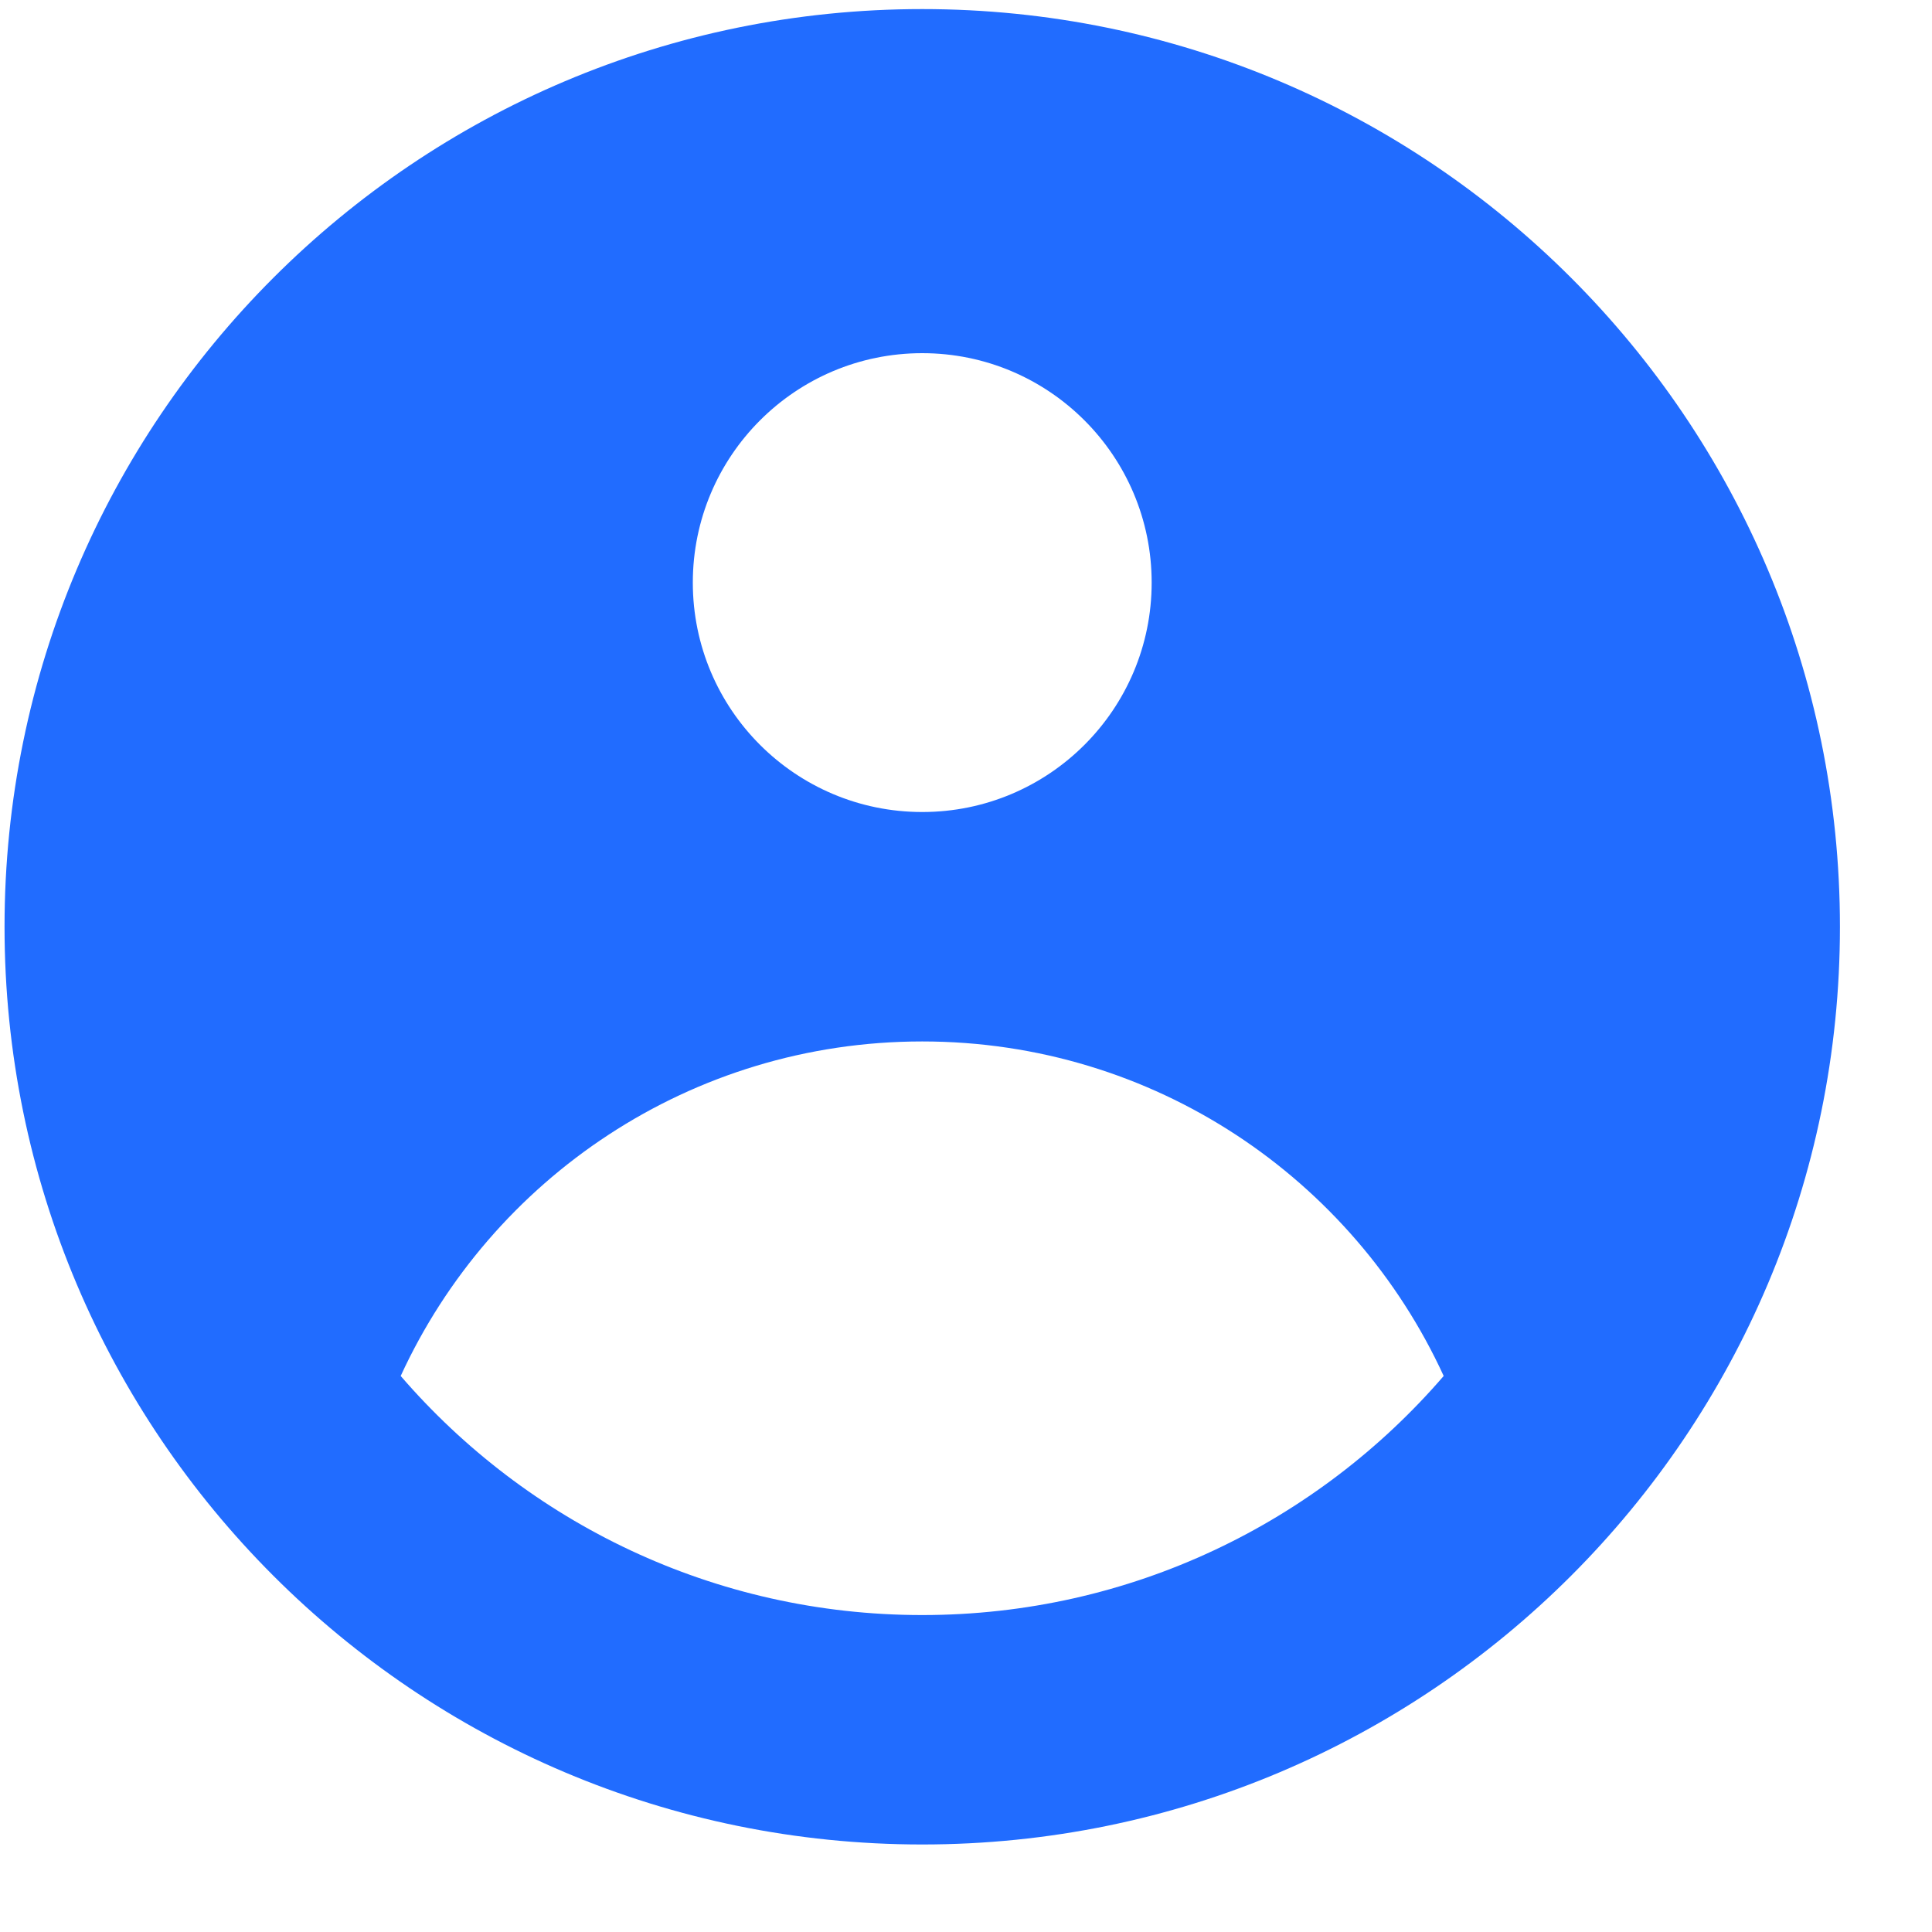
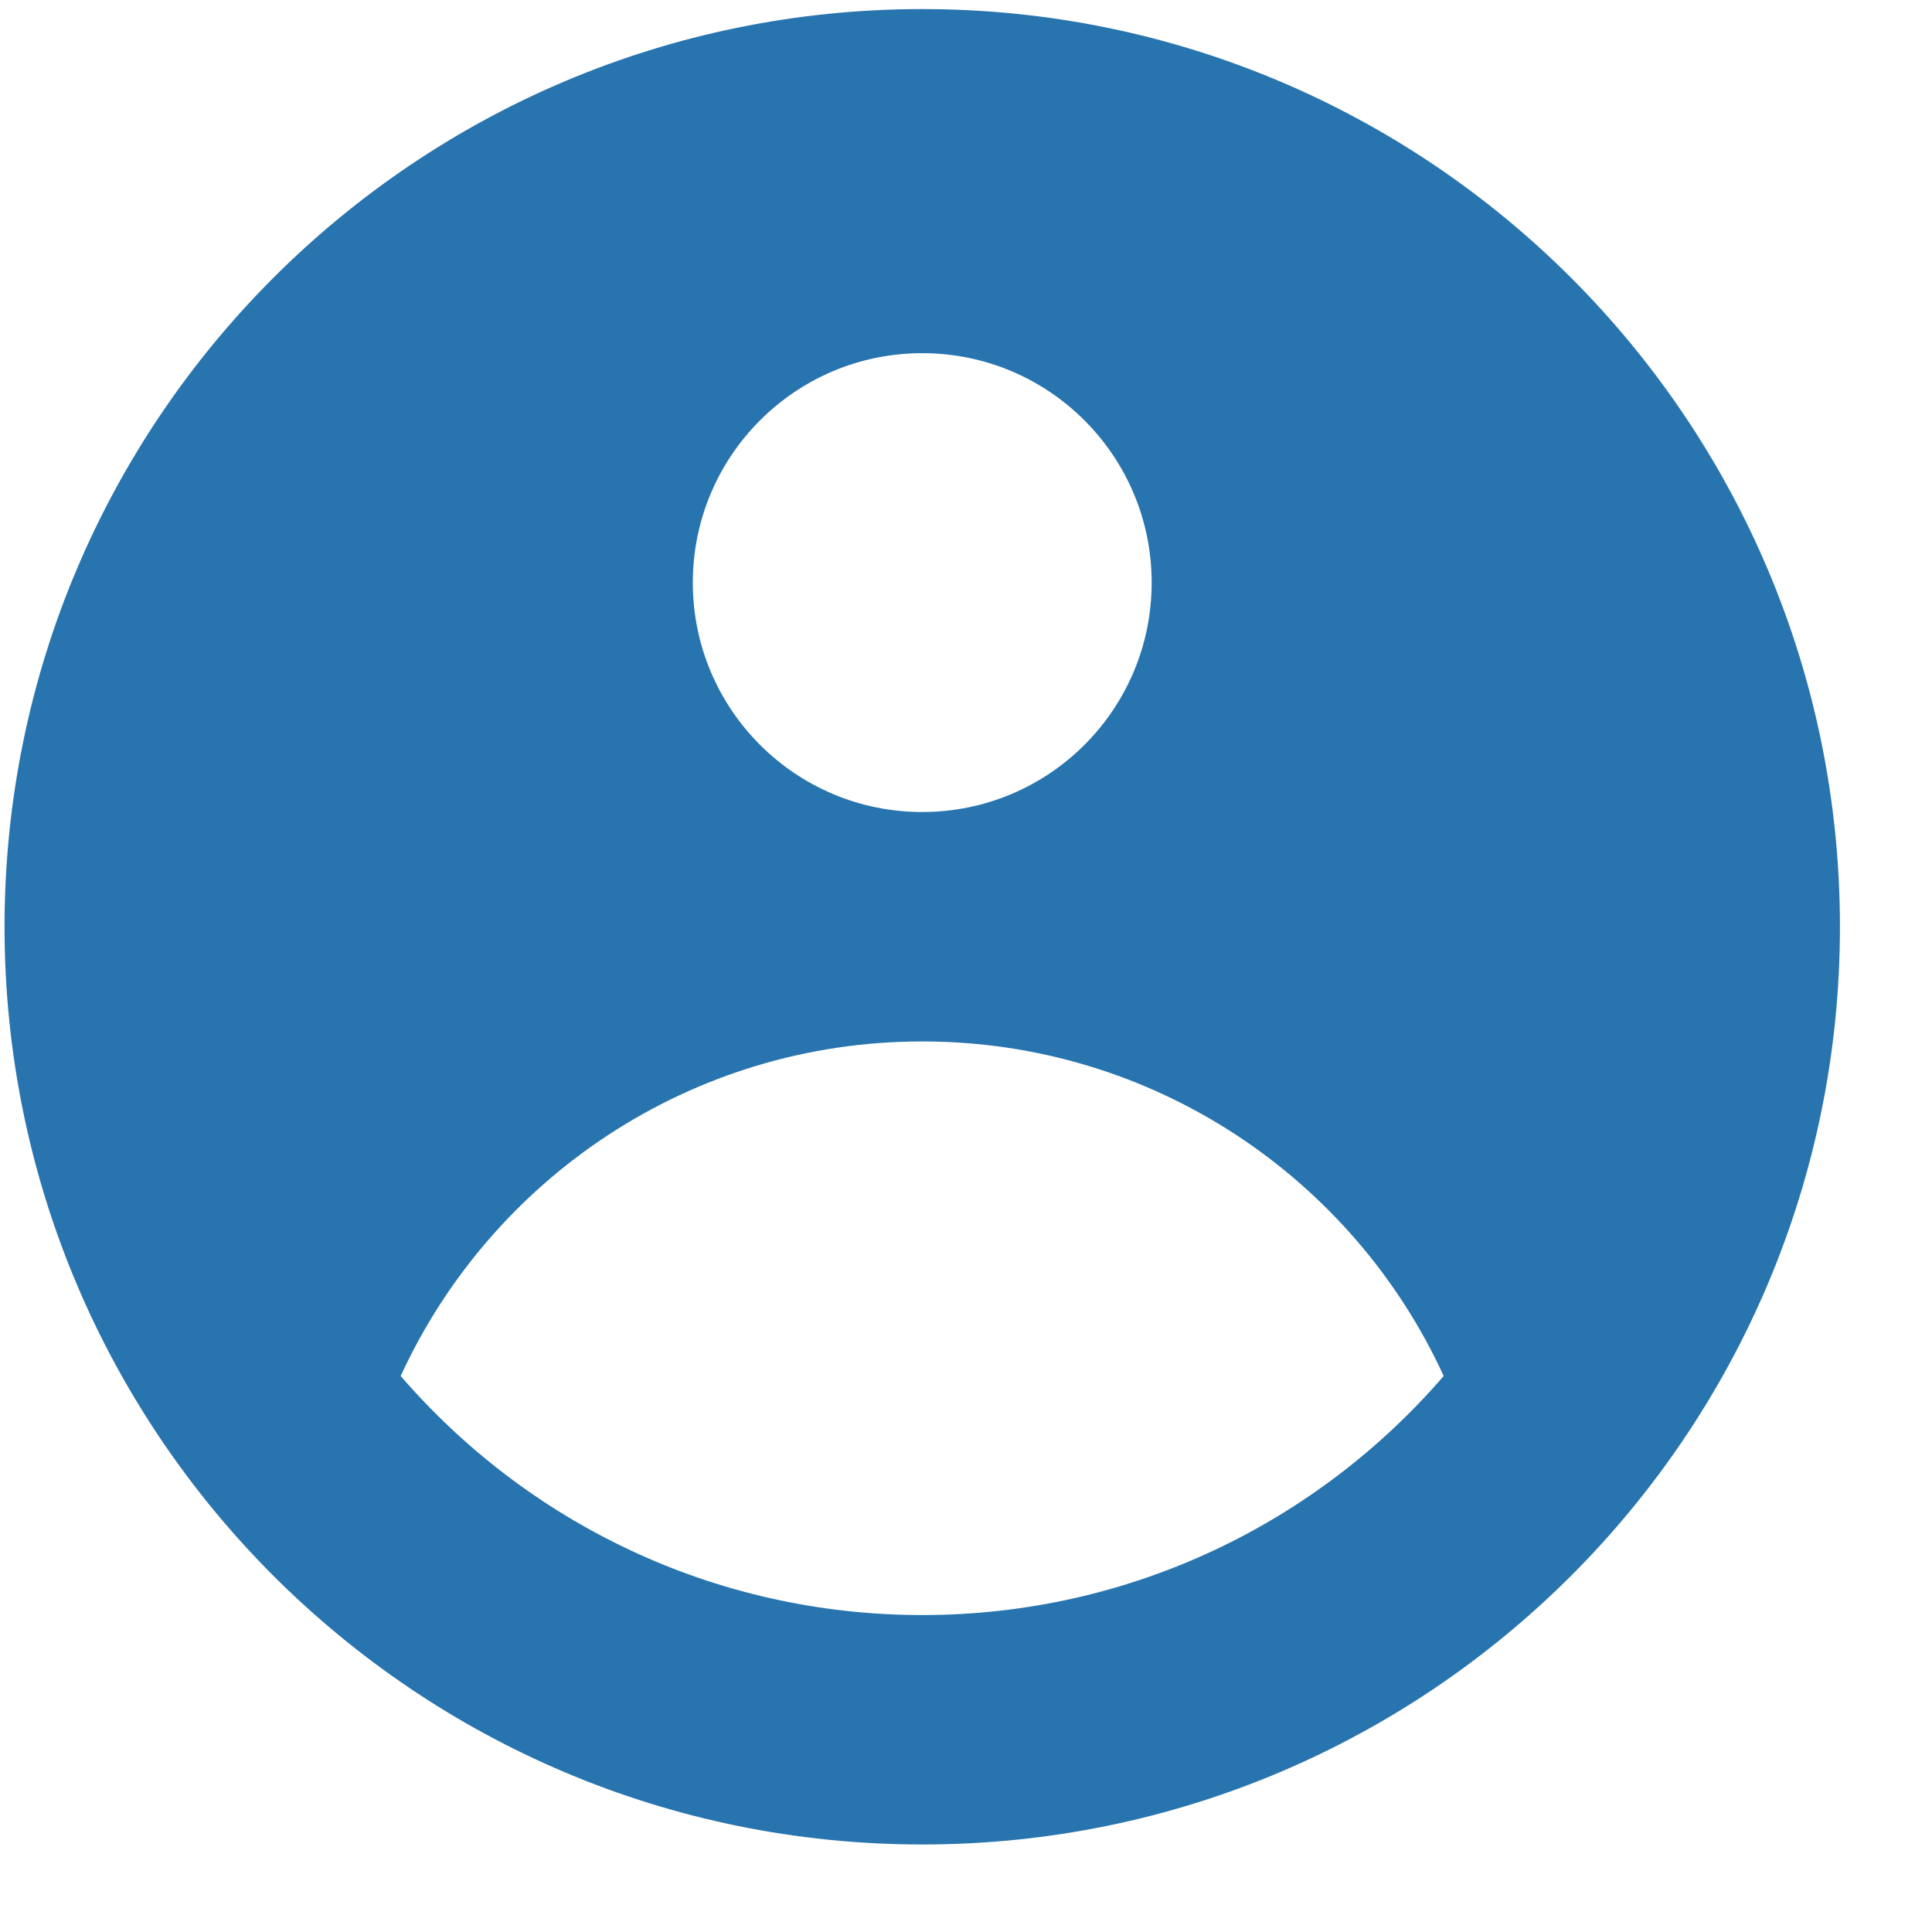
<svg xmlns="http://www.w3.org/2000/svg" width="20" height="20" viewBox="0 0 20 20" fill="none">
-   <path fill-rule="evenodd" clip-rule="evenodd" d="M19.047 9.594C19.047 14.841 14.794 19.094 9.547 19.094C4.3 19.094 0.047 14.841 0.047 9.594C0.047 4.347 4.3 0.094 9.547 0.094C14.794 0.094 19.047 4.347 19.047 9.594ZM11.922 6.031C11.922 7.343 10.859 8.406 9.547 8.406C8.235 8.406 7.172 7.343 7.172 6.031C7.172 4.72 8.235 3.656 9.547 3.656C10.859 3.656 11.922 4.72 11.922 6.031ZM9.547 10.781C7.151 10.781 5.087 12.2 4.148 14.244C5.455 15.759 7.389 16.719 9.547 16.719C11.705 16.719 13.639 15.759 14.945 14.244C14.007 12.2 11.943 10.781 9.547 10.781Z" fill="#216CFF" />
+   <path fill-rule="evenodd" clip-rule="evenodd" d="M19.047 9.594C19.047 14.841 14.794 19.094 9.547 19.094C4.3 19.094 0.047 14.841 0.047 9.594C0.047 4.347 4.3 0.094 9.547 0.094C14.794 0.094 19.047 4.347 19.047 9.594ZM11.922 6.031C11.922 7.343 10.859 8.406 9.547 8.406C8.235 8.406 7.172 7.343 7.172 6.031C7.172 4.72 8.235 3.656 9.547 3.656C10.859 3.656 11.922 4.72 11.922 6.031ZM9.547 10.781C7.151 10.781 5.087 12.2 4.148 14.244C5.455 15.759 7.389 16.719 9.547 16.719C11.705 16.719 13.639 15.759 14.945 14.244C14.007 12.2 11.943 10.781 9.547 10.781Z" fill="#2874AF" />
</svg>
